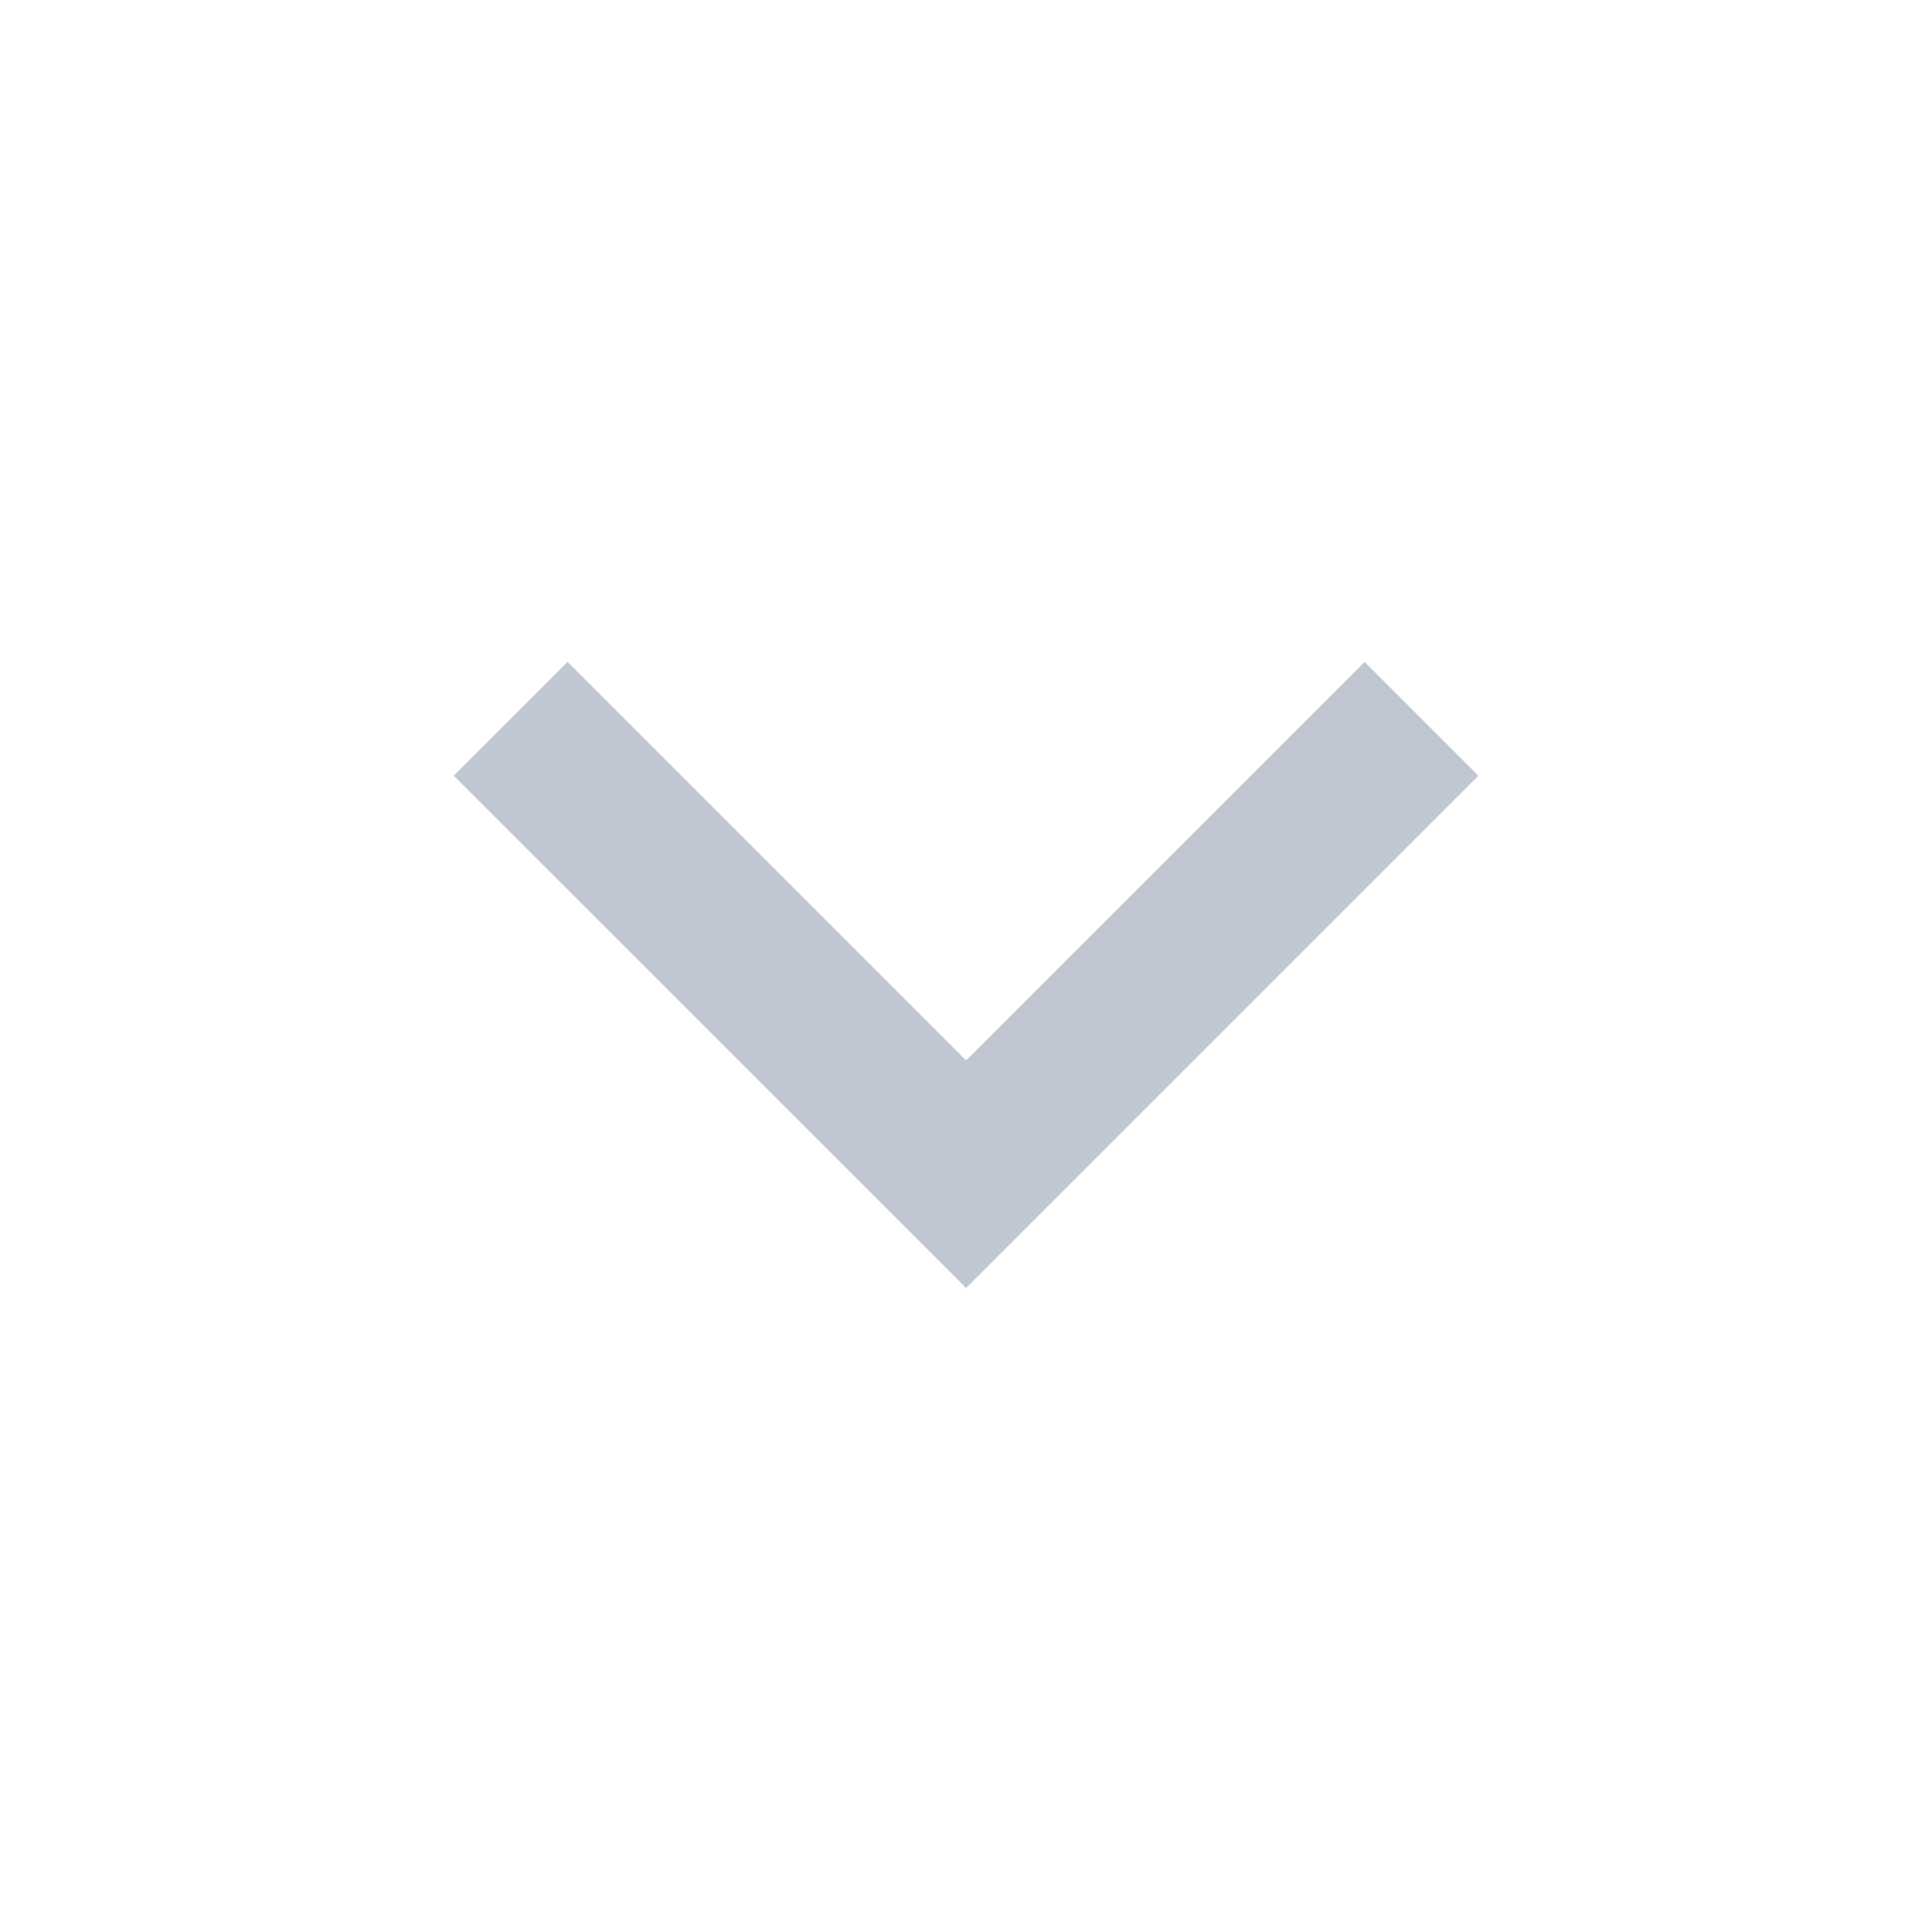
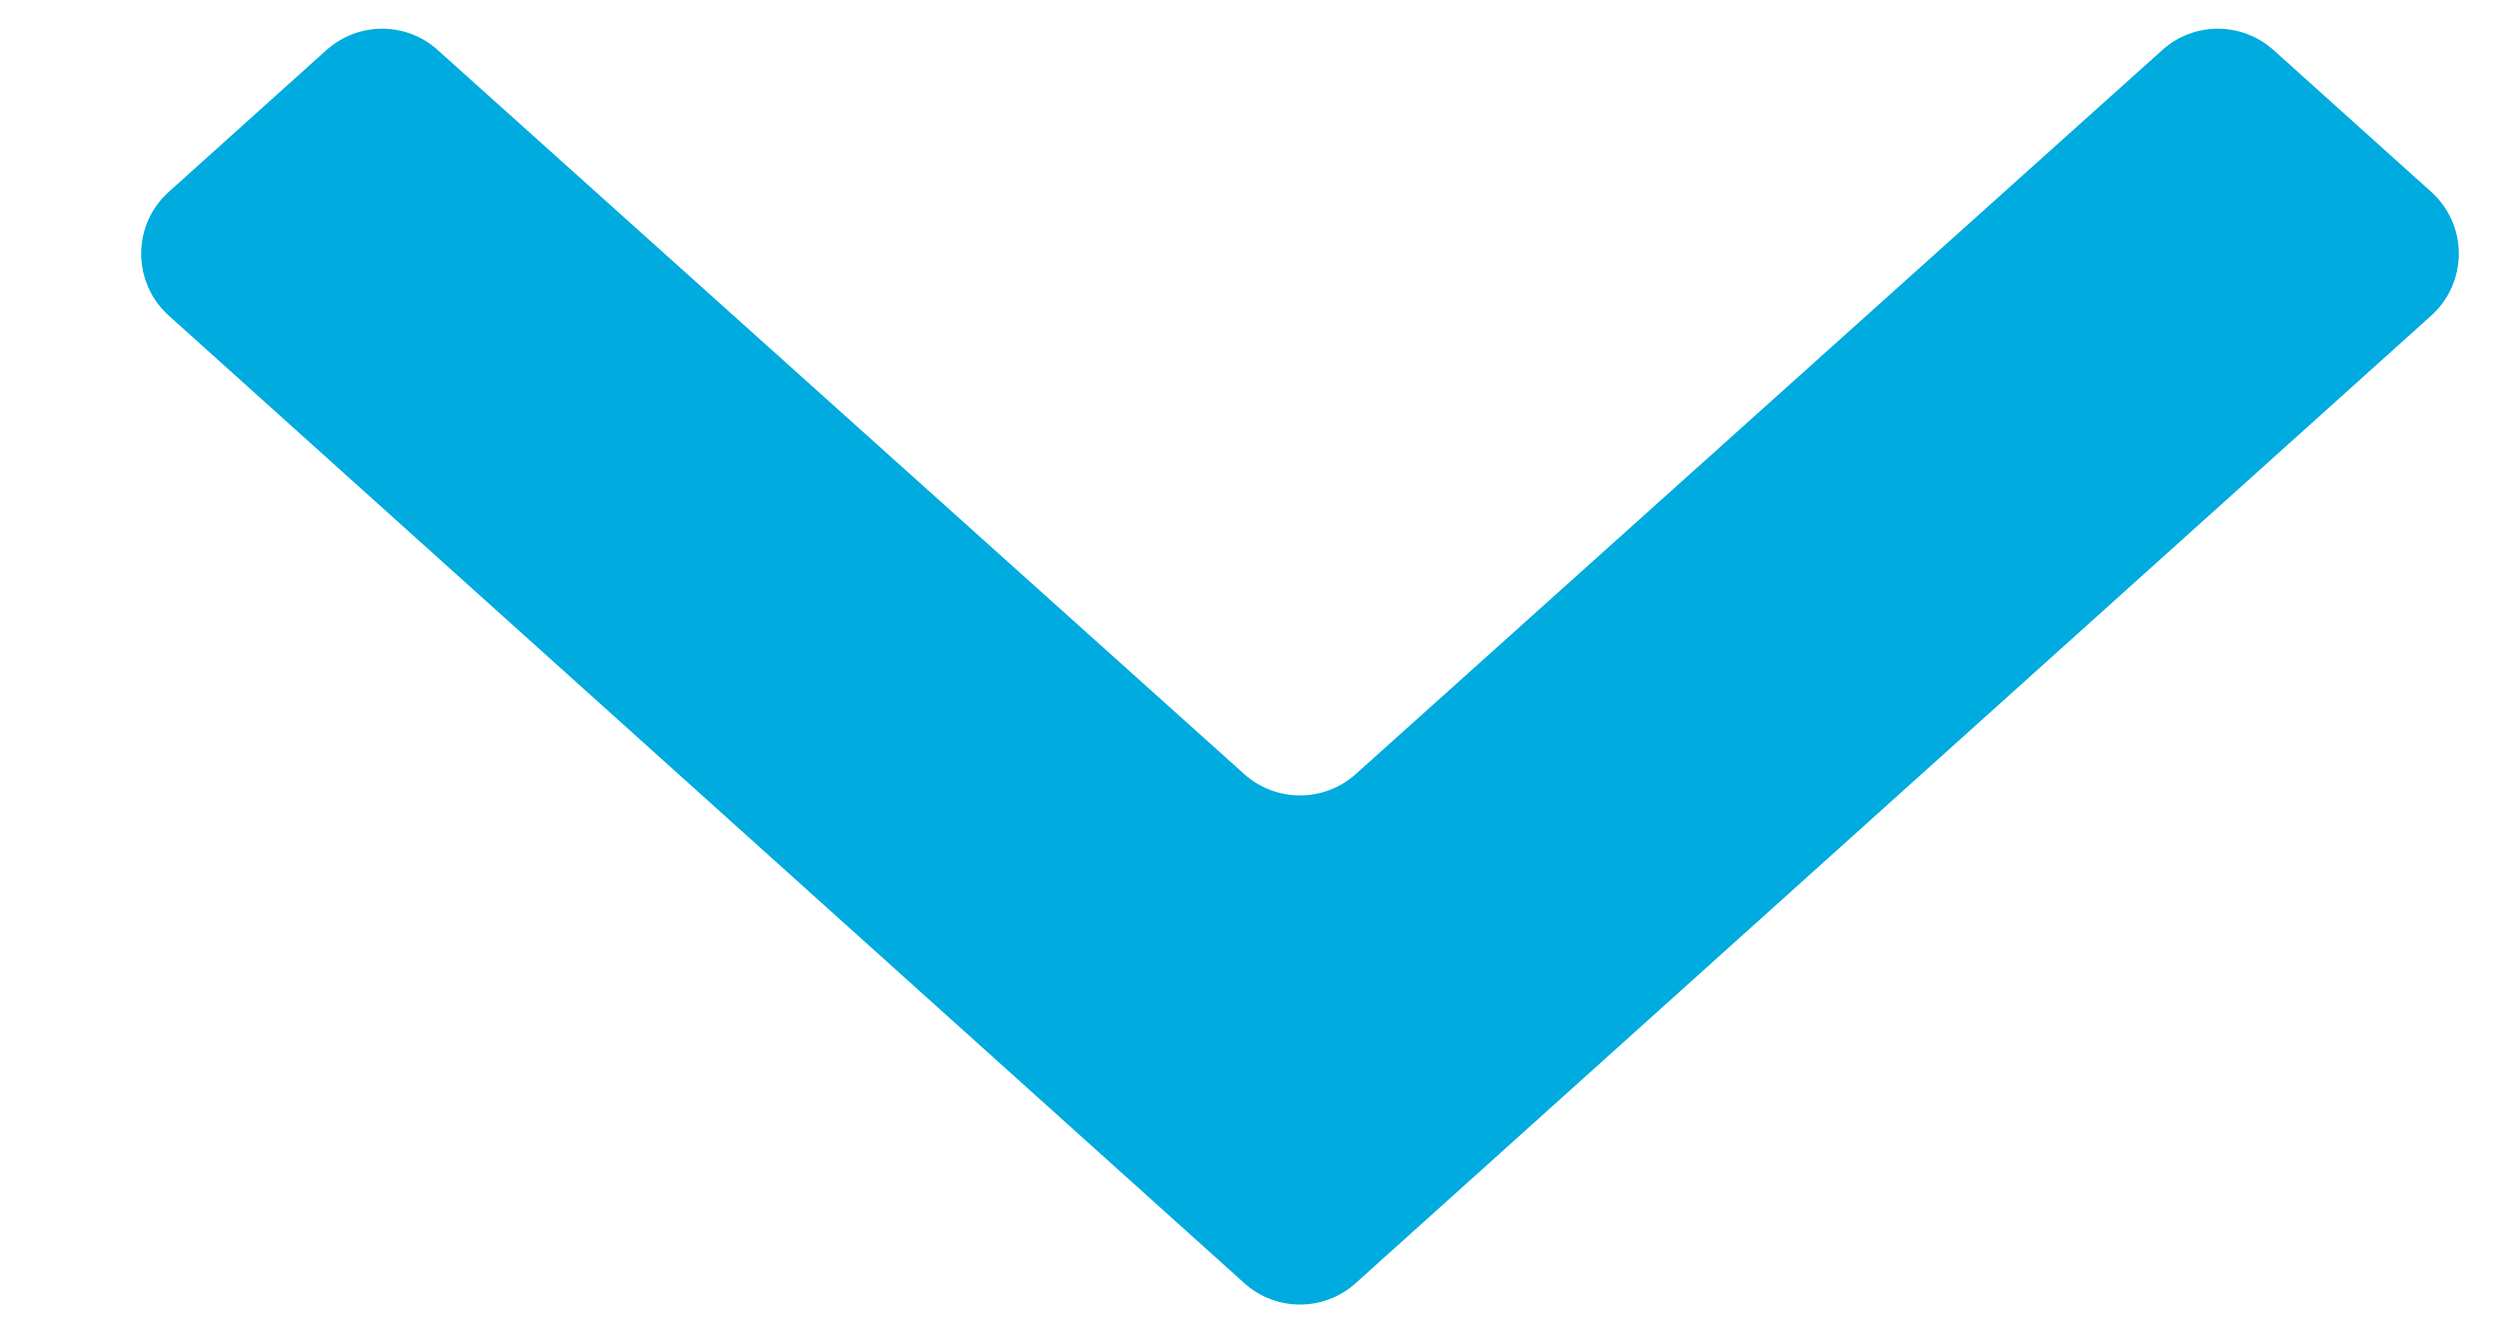
- <svg xmlns="http://www.w3.org/2000/svg" width="20" height="20" viewBox="0 0 20 20" fill="none">
-   <path d="M10.001 10.977L14.126 6.852L15.304 8.03L10.001 13.333L4.697 8.03L5.876 6.852L10.001 10.977Z" fill="#C1C7D0" />
+ <svg xmlns="http://www.w3.org/2000/svg" width="15" height="8" viewBox="0 0 15 8" fill="none">
+   <path d="M1.958 0.301C2.148 0.13 2.436 0.129 2.626 0.3L7.466 4.645C7.656 4.815 7.944 4.815 8.134 4.645L12.974 0.3C13.164 0.129 13.452 0.13 13.642 0.301L14.587 1.151C14.808 1.349 14.808 1.695 14.587 1.894L8.134 7.699C7.944 7.87 7.656 7.87 7.466 7.699L1.013 1.894C0.792 1.695 0.792 1.349 1.013 1.151L1.958 0.301Z" fill="#00ABDF" />
</svg>
